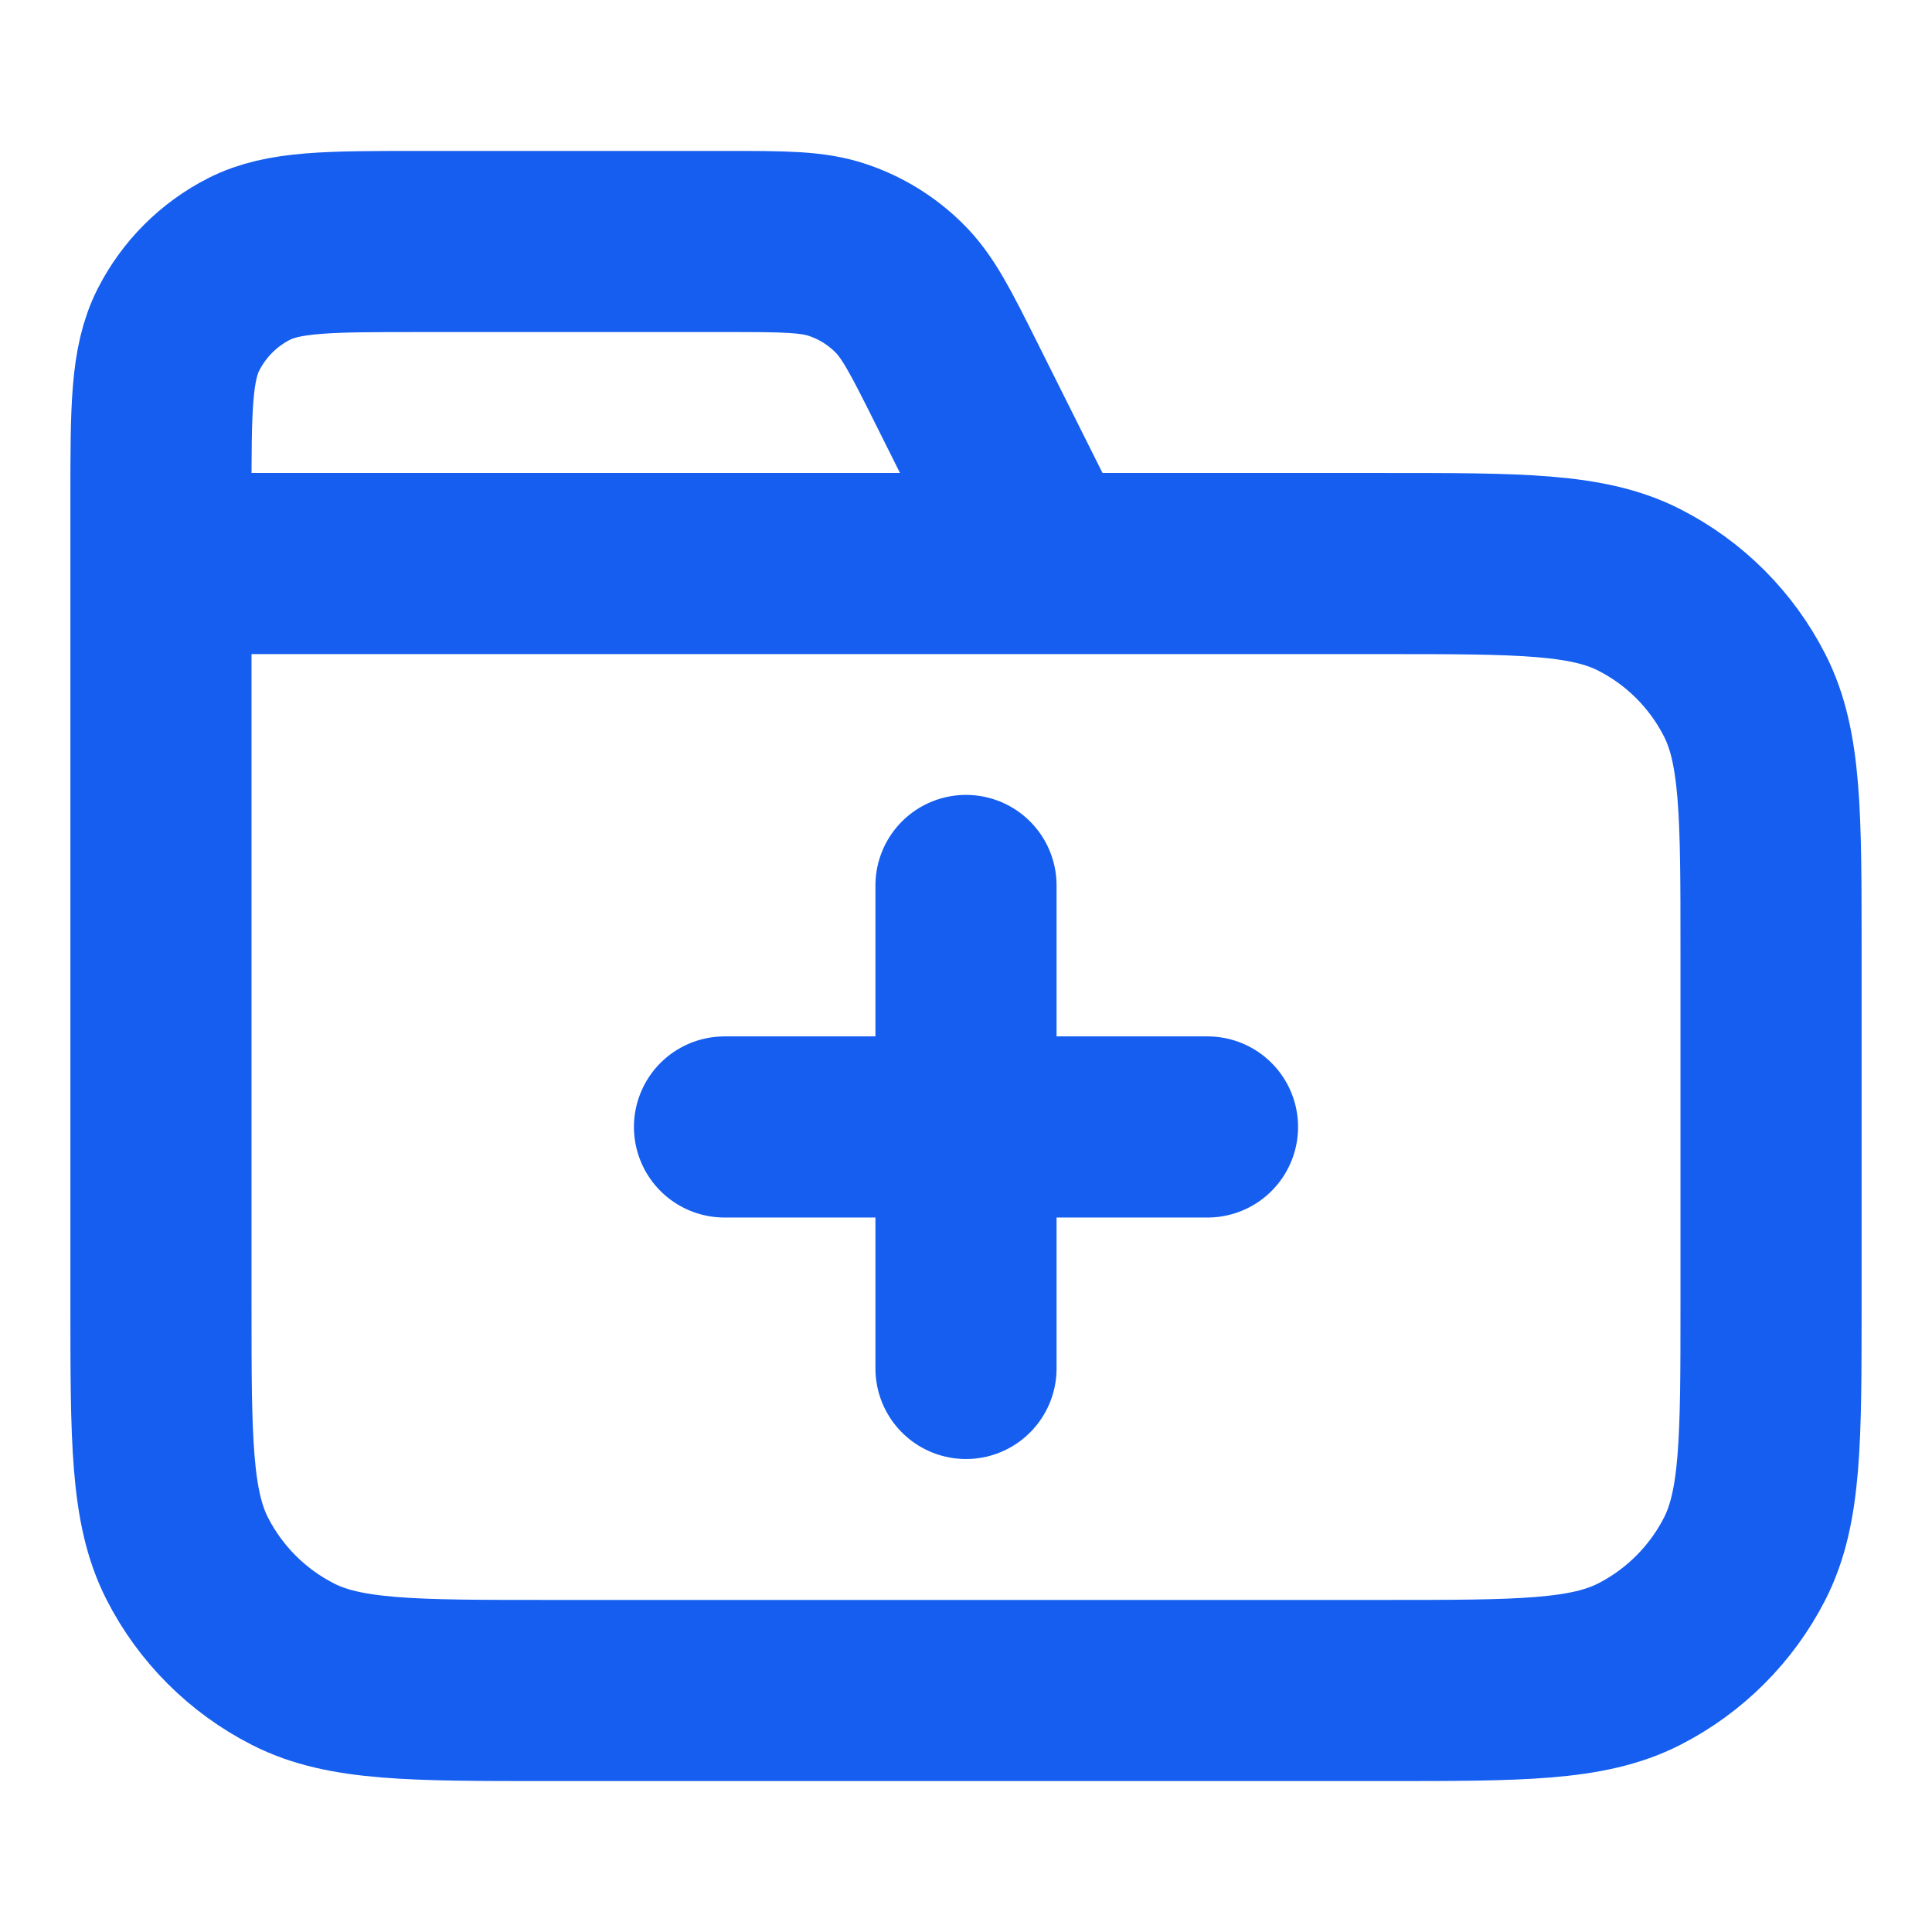
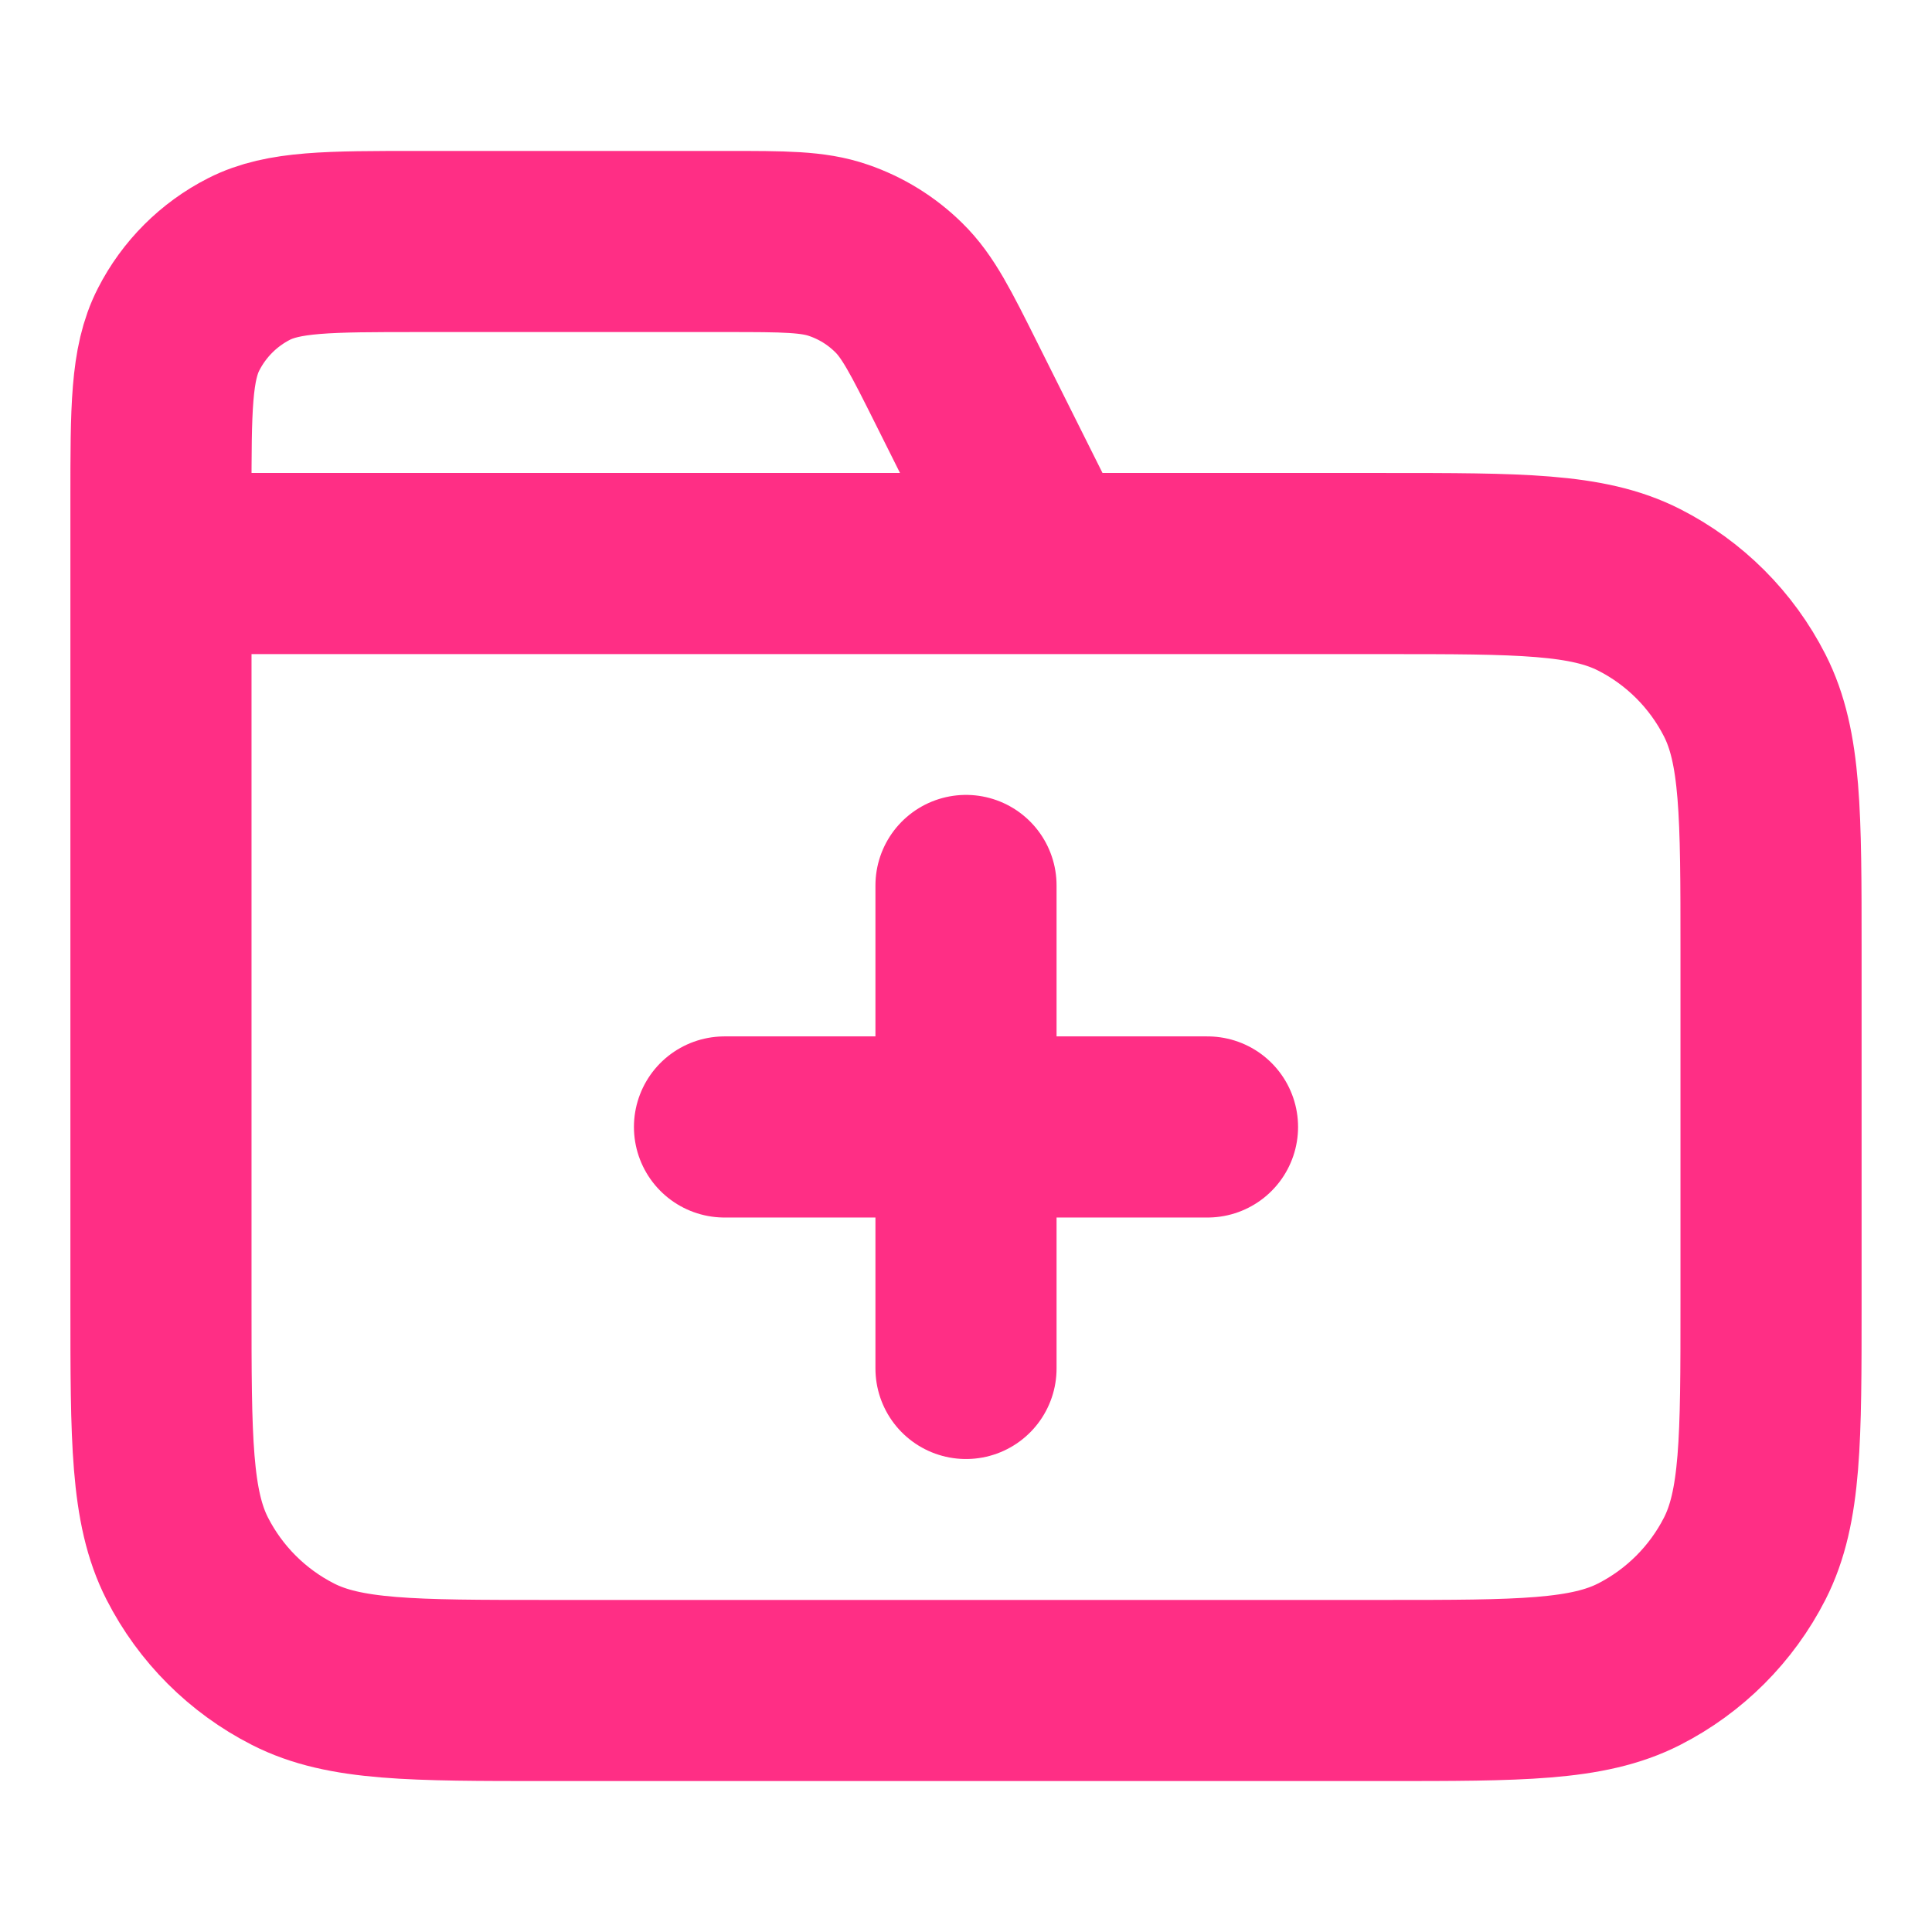
<svg xmlns="http://www.w3.org/2000/svg" width="16" height="16" viewBox="0 0 16 16" fill="none">
-   <path d="M8.667 4.667L7.923 3.179C7.709 2.751 7.602 2.537 7.442 2.381C7.301 2.242 7.131 2.137 6.944 2.073C6.733 2 6.494 2 6.015 2H3.467C2.72 2 2.347 2 2.062 2.145C1.811 2.273 1.607 2.477 1.479 2.728C1.333 3.013 1.333 3.387 1.333 4.133V4.667M1.333 4.667H11.467C12.587 4.667 13.147 4.667 13.575 4.885C13.951 5.076 14.257 5.382 14.449 5.759C14.667 6.187 14.667 6.747 14.667 7.867V10.8C14.667 11.92 14.667 12.48 14.449 12.908C14.257 13.284 13.951 13.59 13.575 13.782C13.147 14 12.587 14 11.467 14H4.534C3.413 14 2.853 14 2.426 13.782C2.049 13.59 1.743 13.284 1.551 12.908C1.333 12.48 1.333 11.92 1.333 10.8V4.667ZM8 11.333V7.333M6 9.333H10" stroke="#155EEF" stroke-width="1.5" stroke-linecap="round" stroke-linejoin="round" />
+   <path d="M8.667 4.667L7.923 3.179C7.709 2.751 7.602 2.537 7.442 2.381C7.301 2.242 7.131 2.137 6.944 2.073C6.733 2 6.494 2 6.015 2H3.467C2.72 2 2.347 2 2.062 2.145C1.811 2.273 1.607 2.477 1.479 2.728C1.333 3.013 1.333 3.387 1.333 4.133V4.667M1.333 4.667H11.467C12.587 4.667 13.147 4.667 13.575 4.885C13.951 5.076 14.257 5.382 14.449 5.759C14.667 6.187 14.667 6.747 14.667 7.867V10.8C14.667 11.92 14.667 12.48 14.449 12.908C14.257 13.284 13.951 13.59 13.575 13.782C13.147 14 12.587 14 11.467 14H4.534C3.413 14 2.853 14 2.426 13.782C2.049 13.59 1.743 13.284 1.551 12.908C1.333 12.48 1.333 11.92 1.333 10.8V4.667ZM8 11.333V7.333M6 9.333H10" stroke="#FF2E85" stroke-width="1.5" stroke-linecap="round" stroke-linejoin="round" />
</svg>
